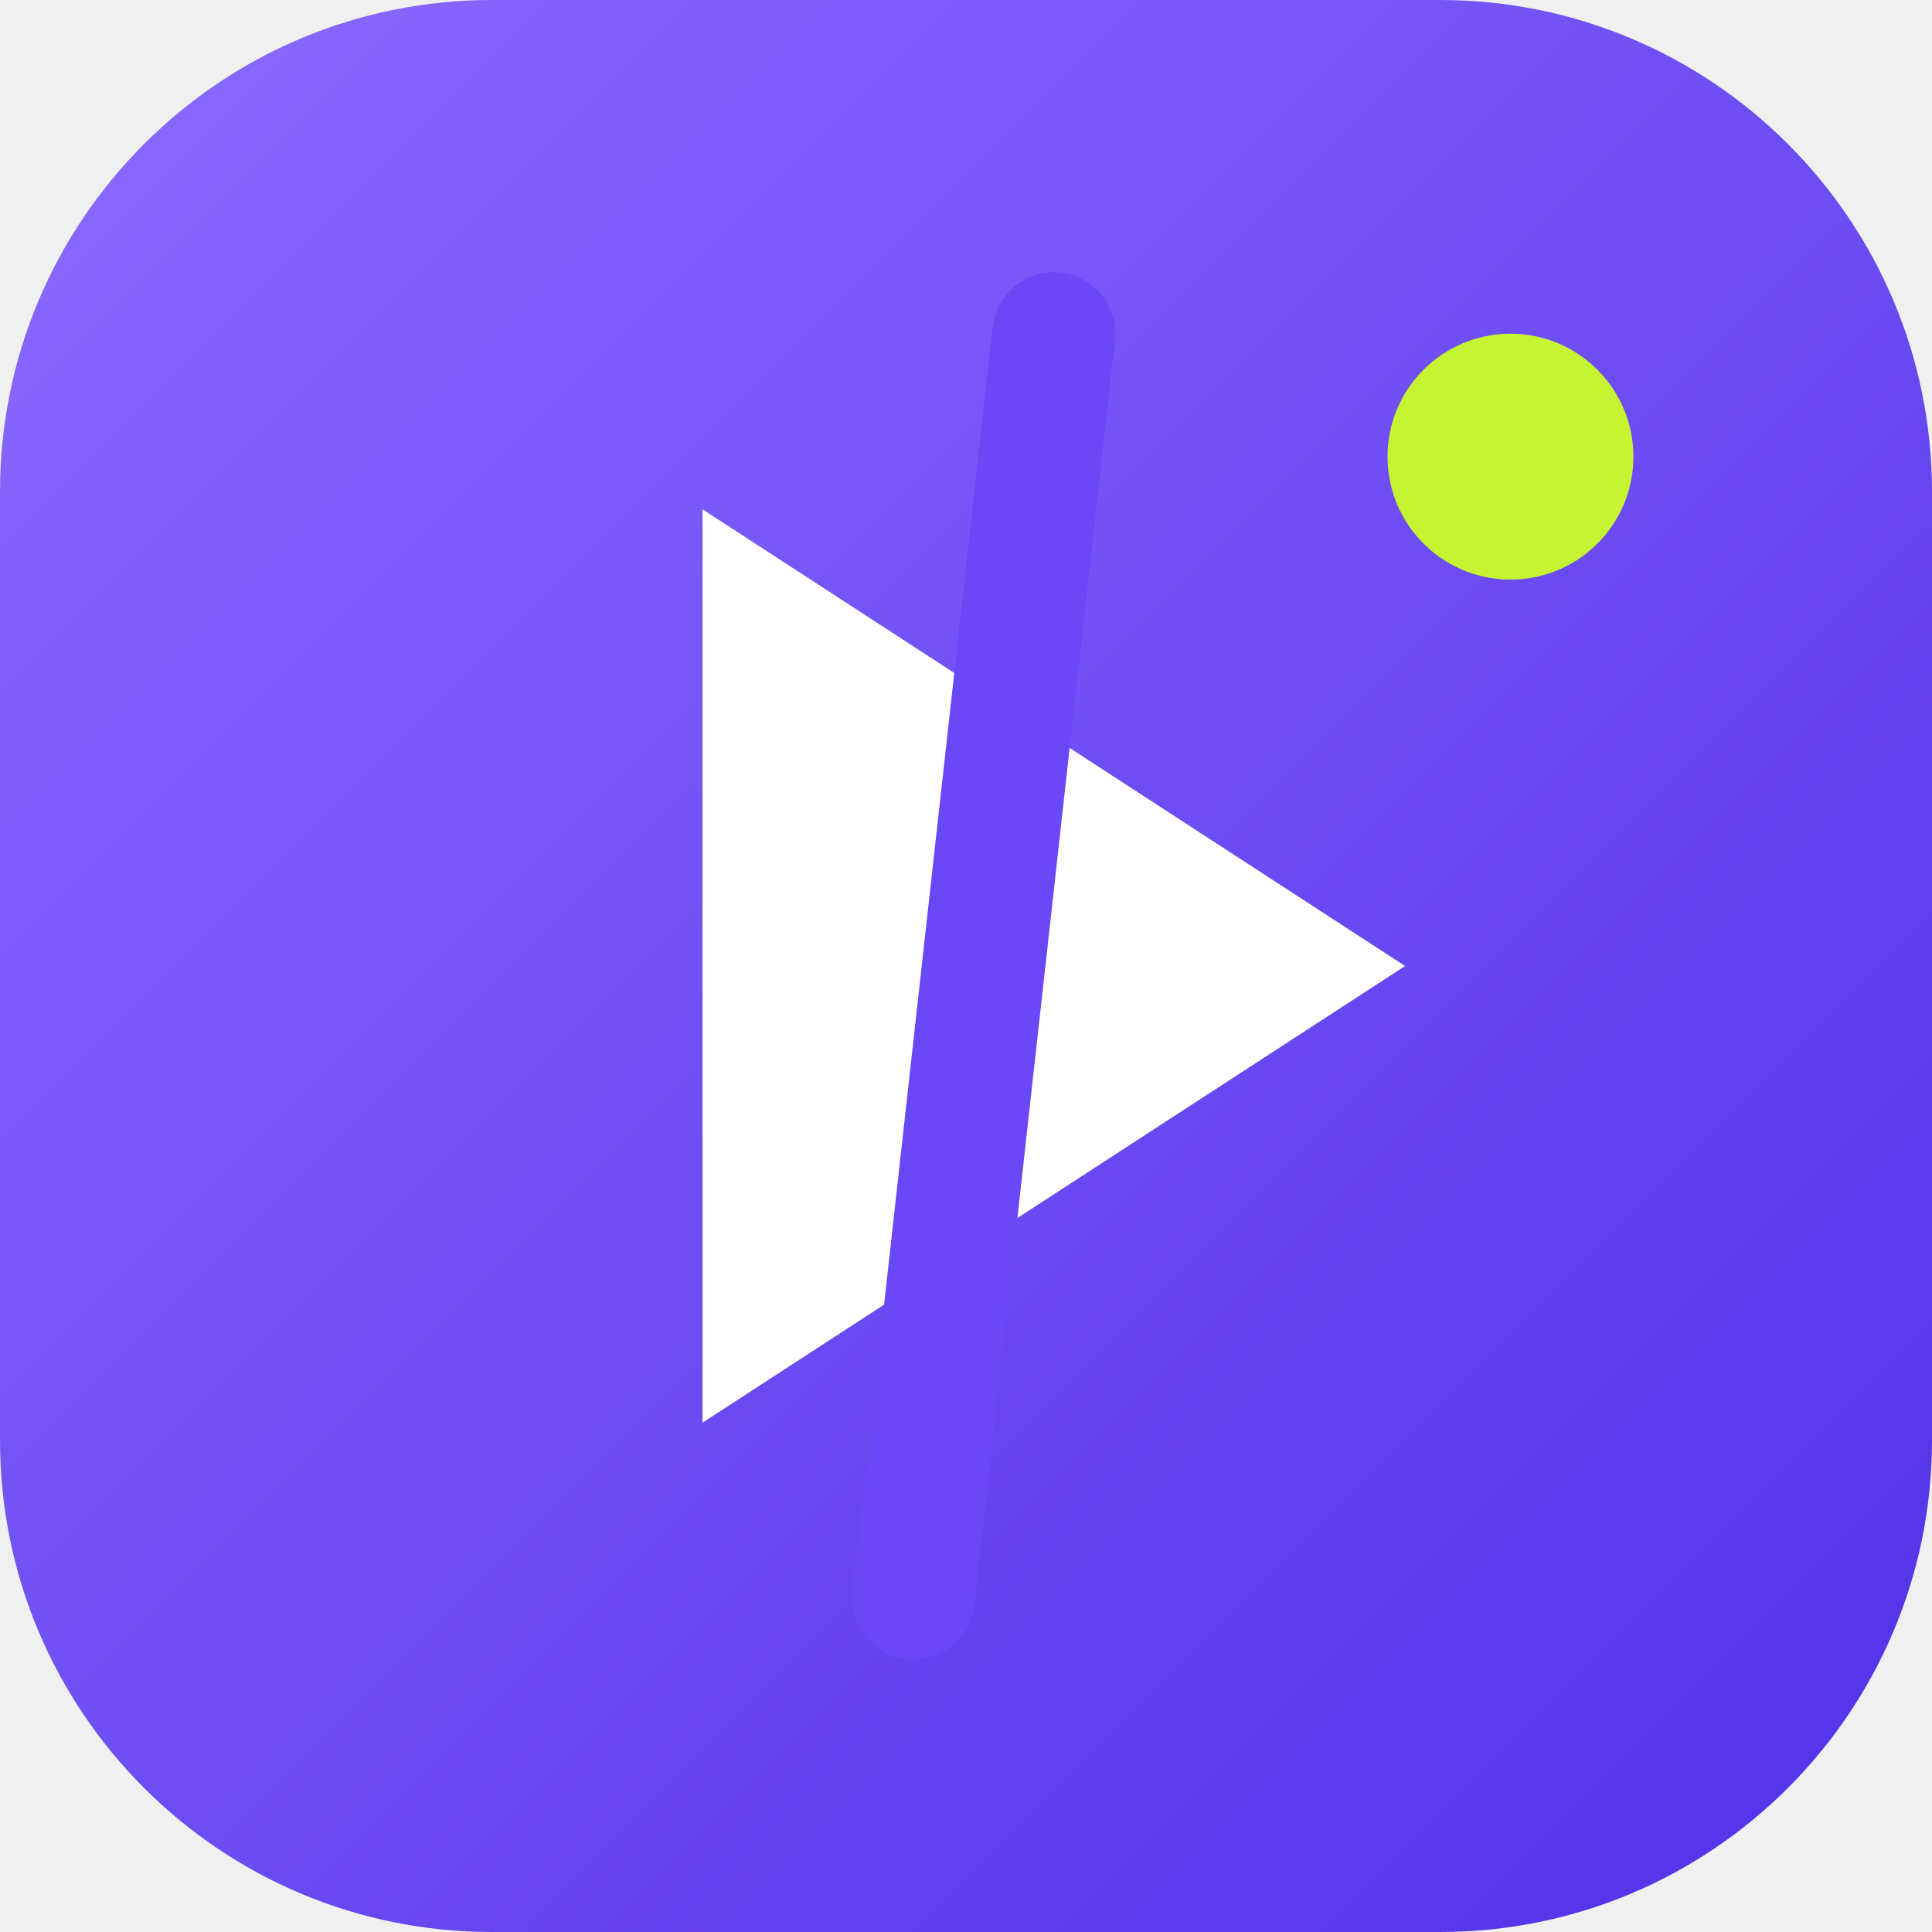
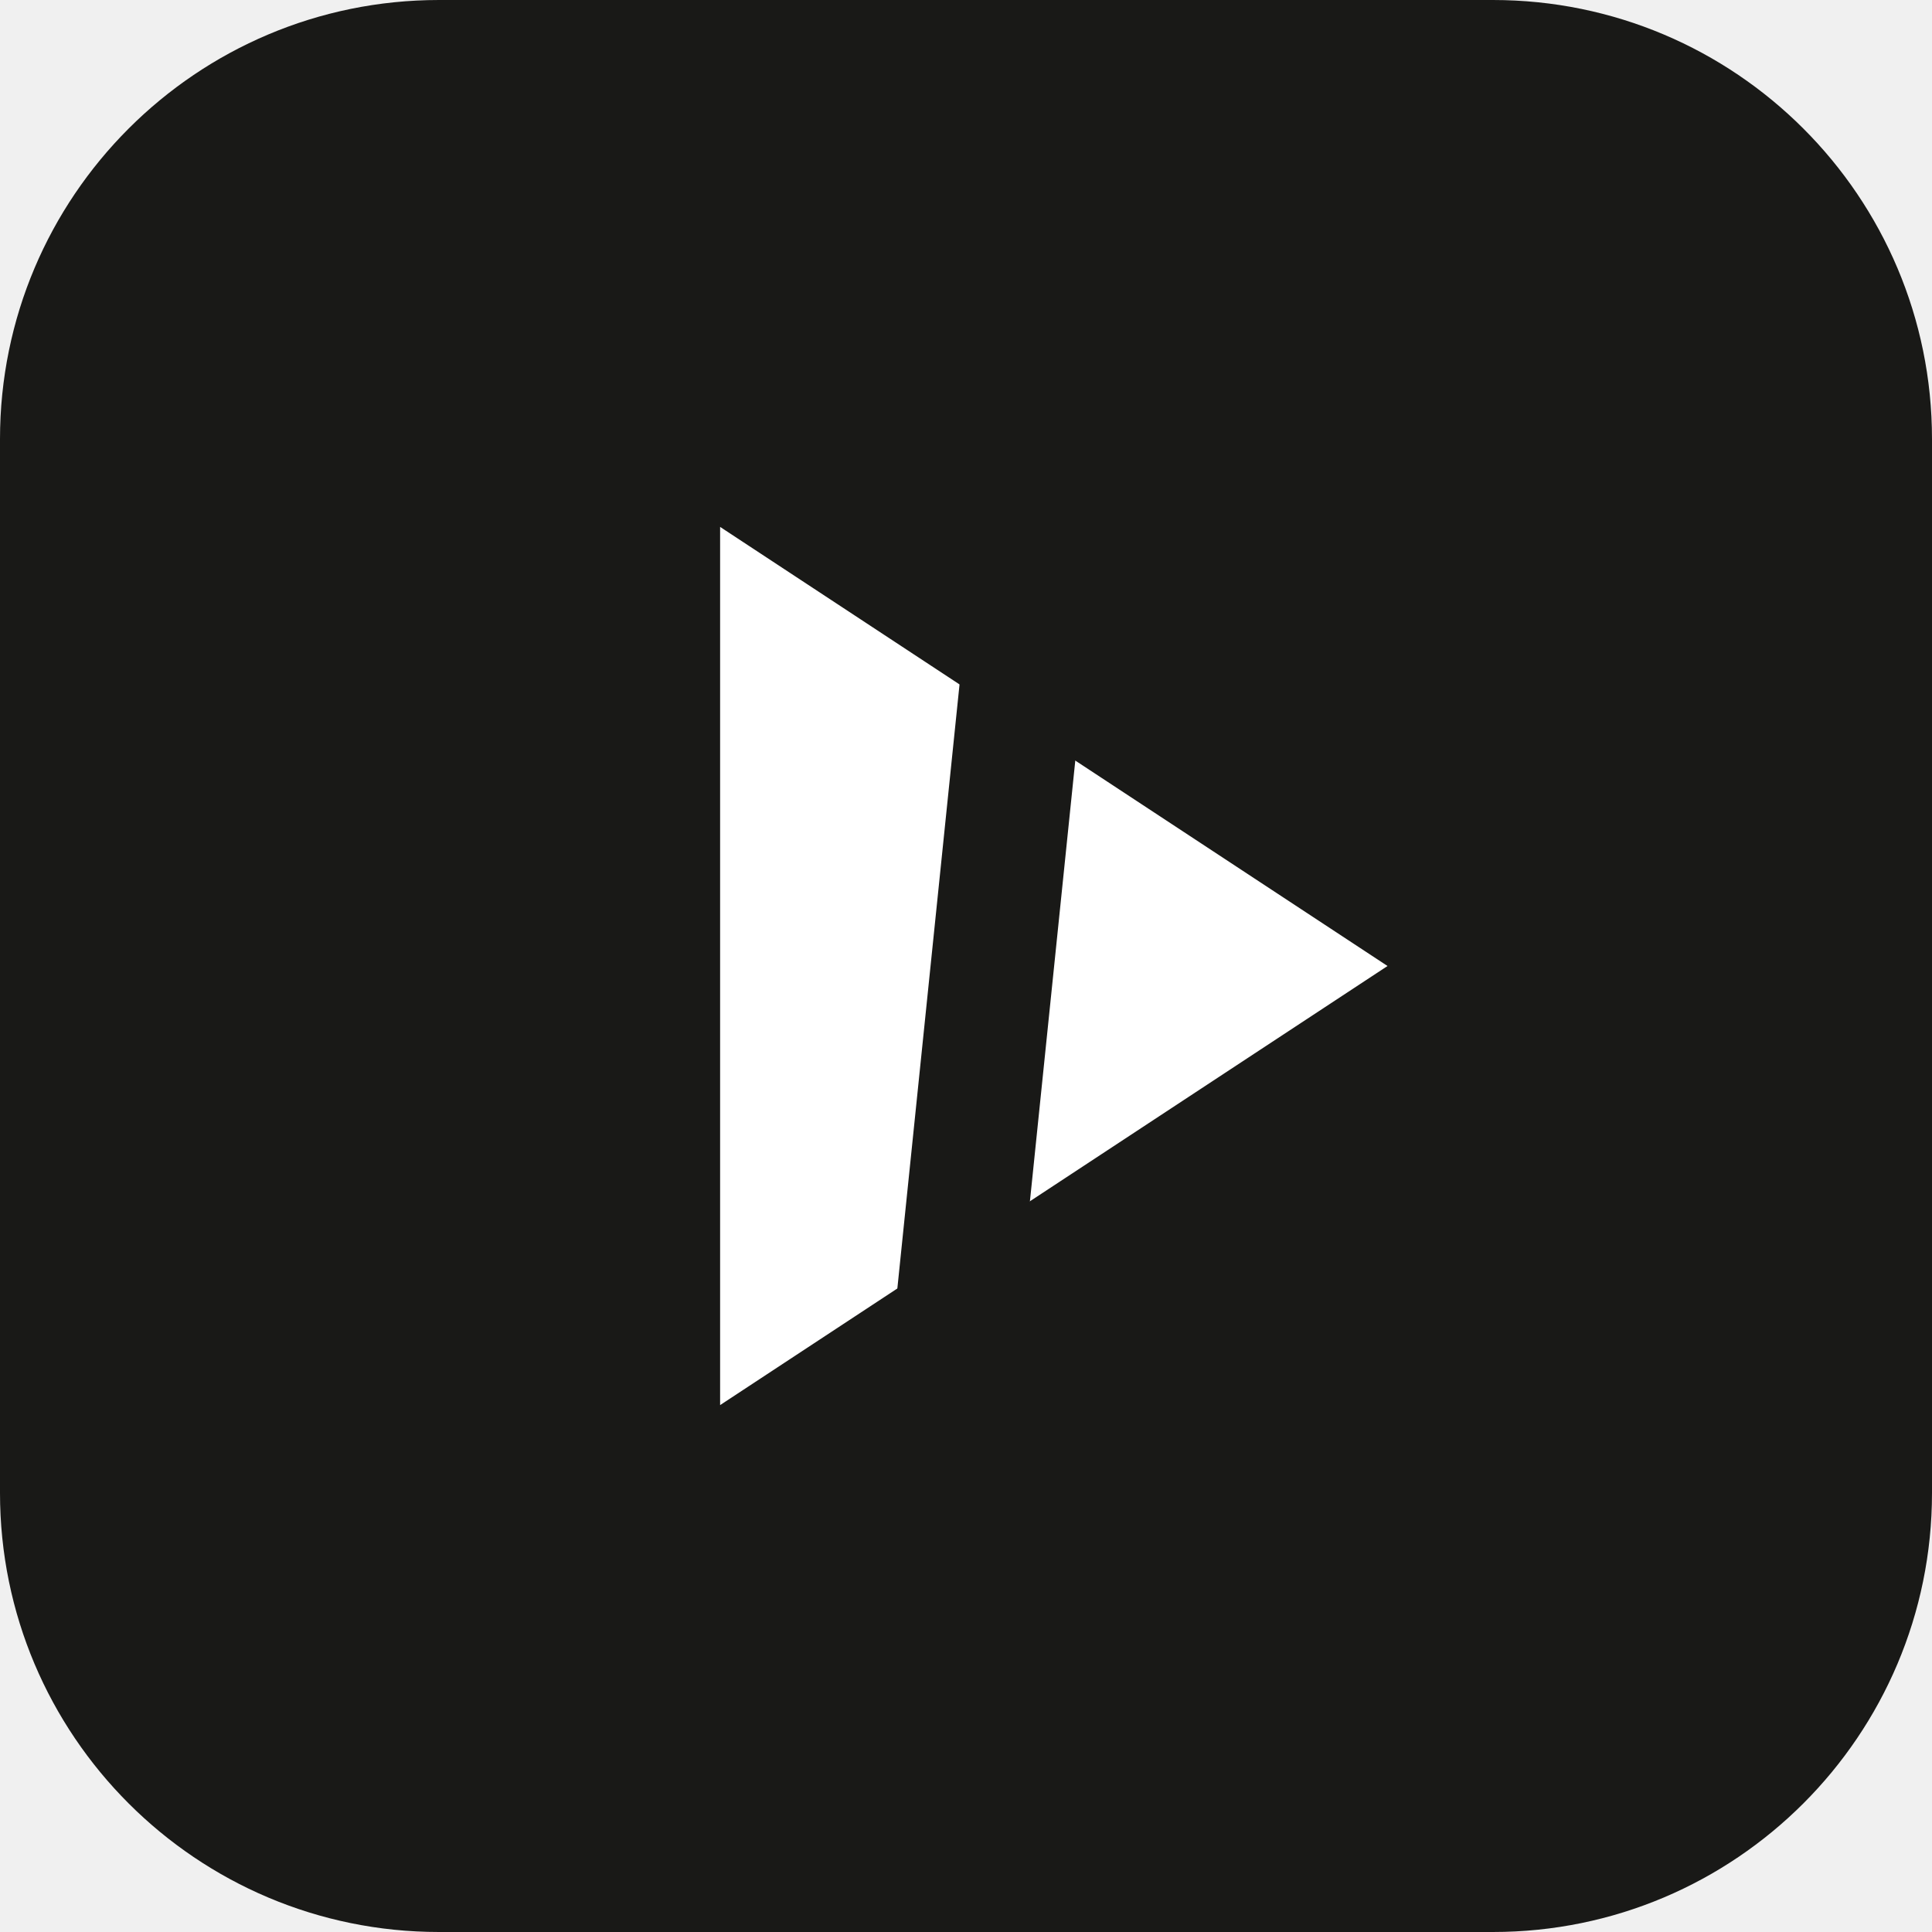
<svg xmlns="http://www.w3.org/2000/svg" width="220" height="220" viewBox="0 0 220 220" fill="none">
-   <defs>
-     <linearGradient id="cfg" x1="0" y1="0" x2="1" y2="1">
-       <stop offset="0" stop-color="#8B6BFF" />
-       <stop offset="1" stop-color="#5130E8" />
-     </linearGradient>
-   </defs>
-   <rect width="220" height="220" rx="56" fill="url(#cfg)" />
-   <path d="M80 58 L160 110 L80 162 Z" fill="#FFFFFF" />
-   <path d="M120 38 L104 182" stroke="#6A47F7" stroke-width="14" stroke-linecap="round" />
-   <circle cx="172" cy="52" r="14" fill="#C6F432" />
+   <rect width="220" height="220" rx="50" fill="#191917" />
+   <path d="M82 60 L158 110 L82 160 Z" fill="#FFFFFF" />
+   <path d="M120 42 L106 178" stroke="#191917" stroke-width="14" stroke-linecap="round" />
</svg>
